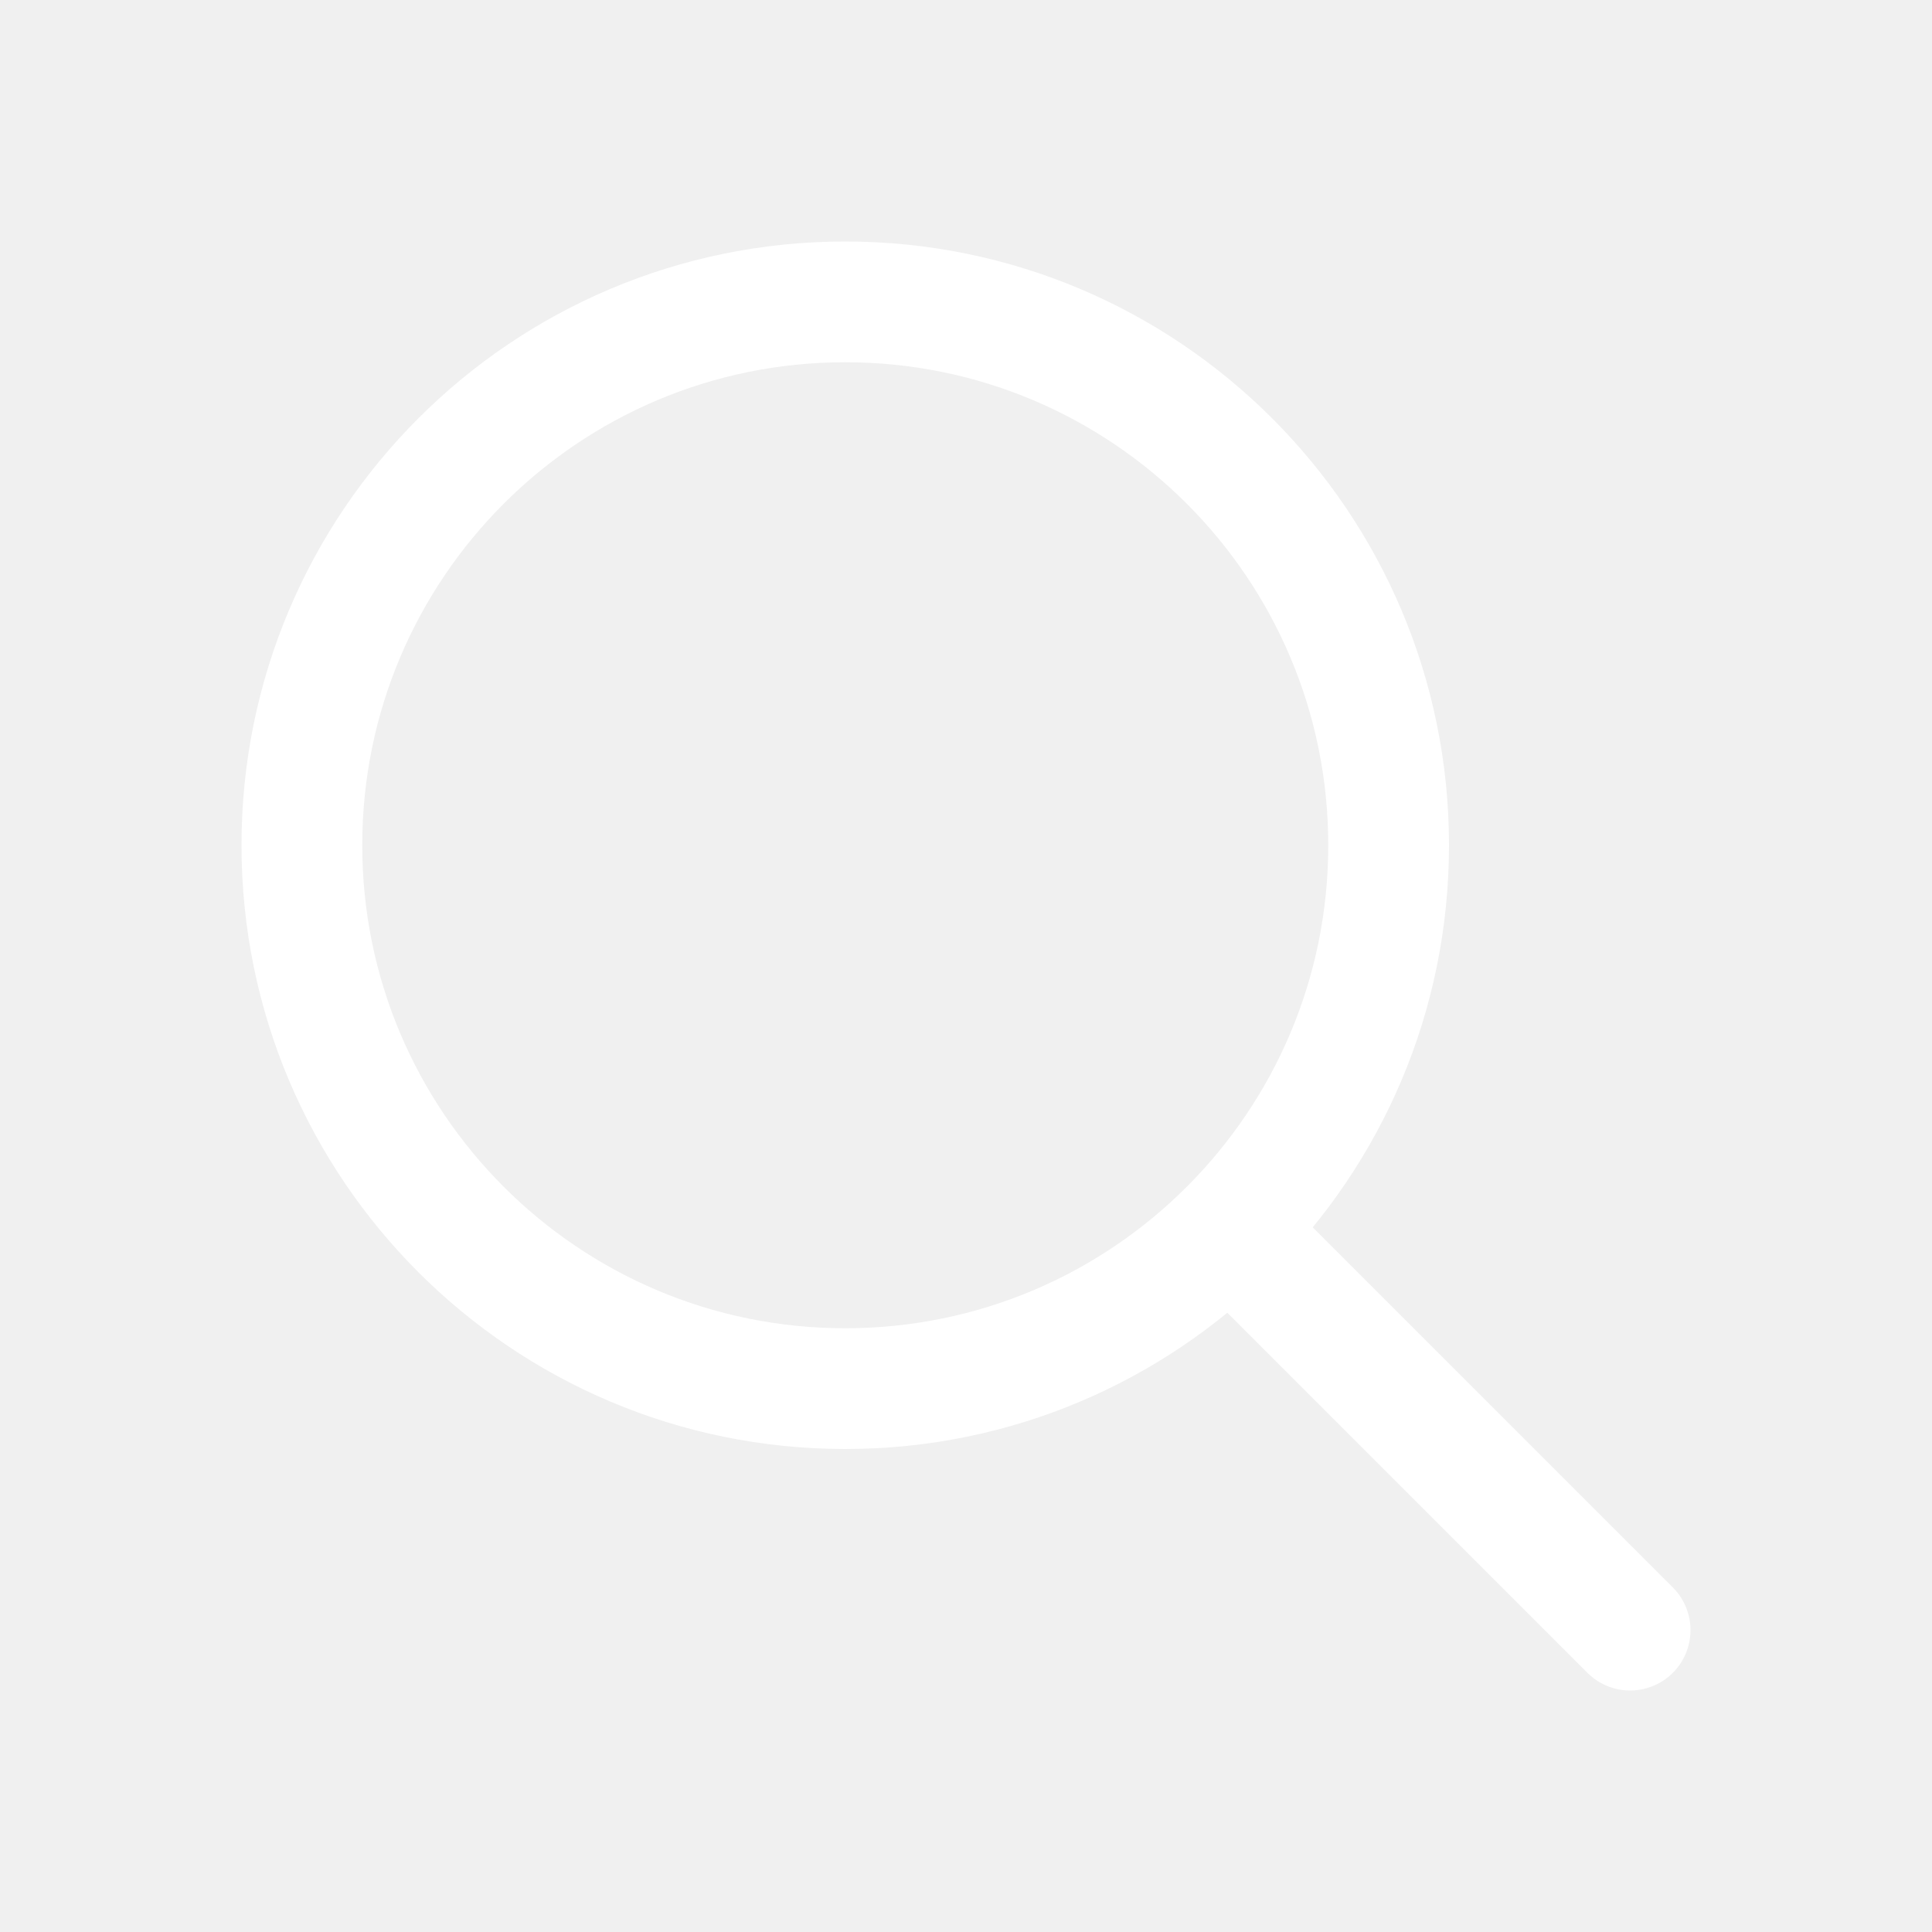
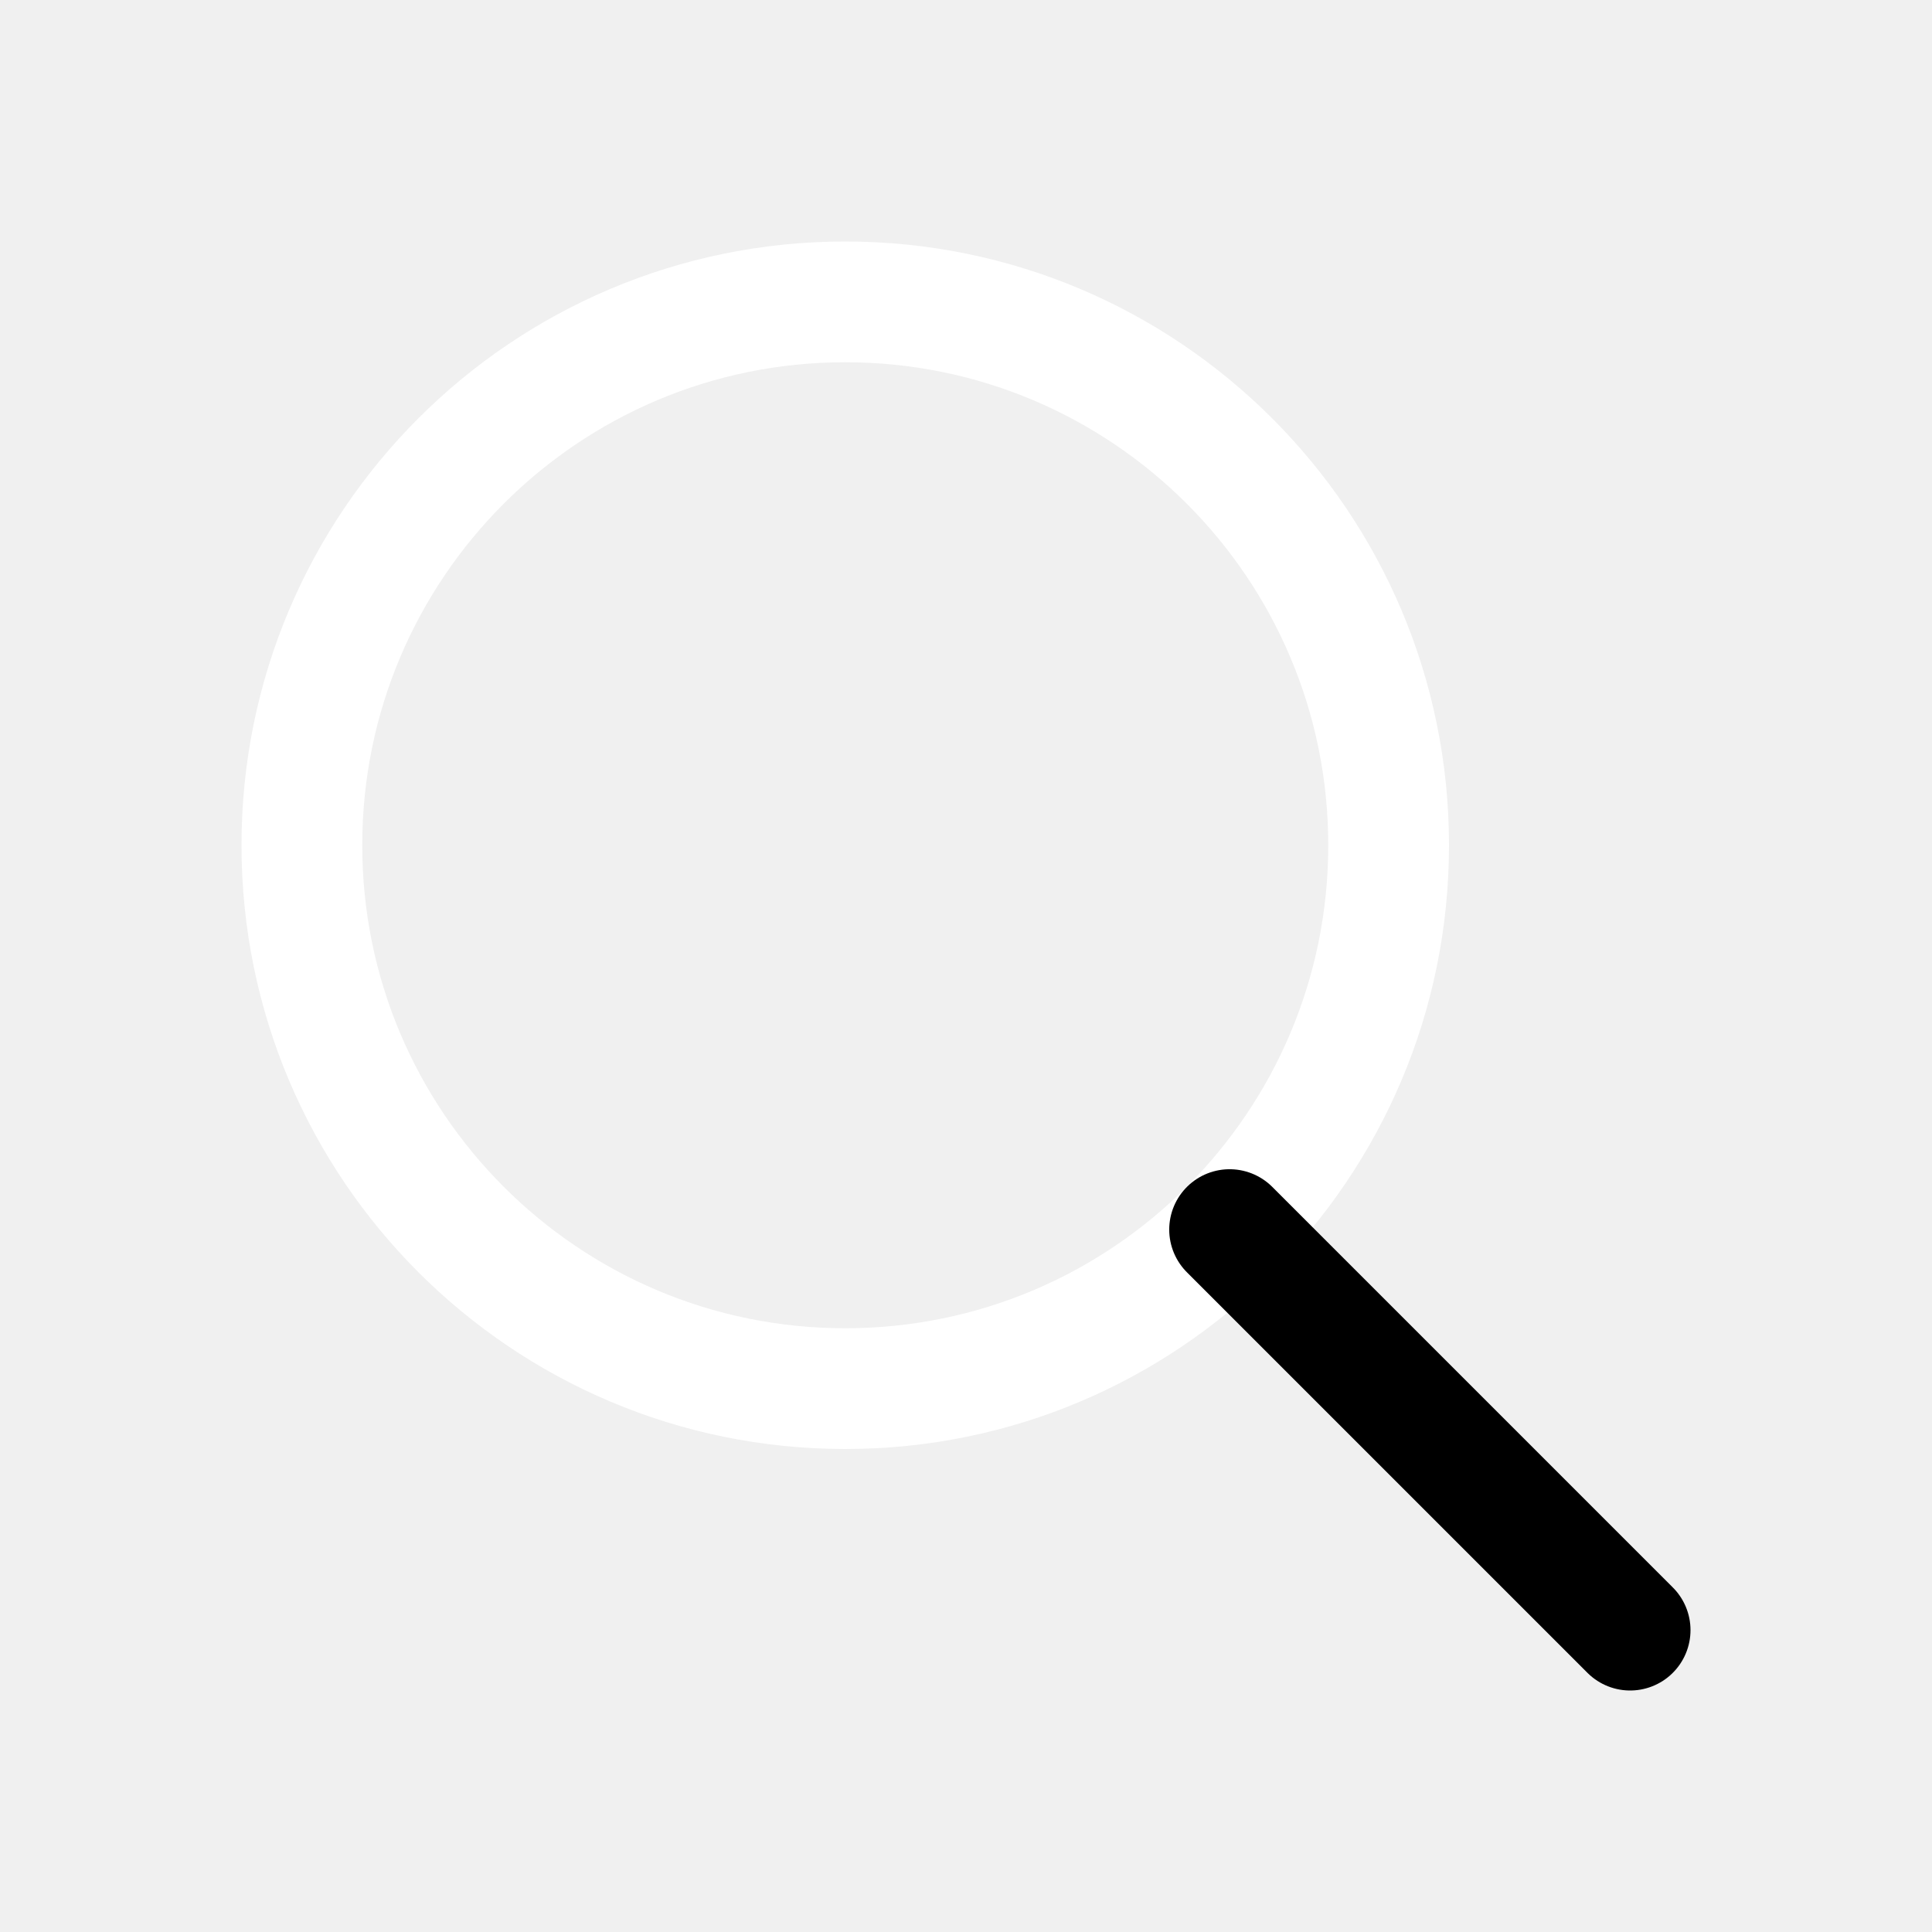
<svg xmlns="http://www.w3.org/2000/svg" width="64px" height="64px" viewBox="0 0 32 32" enable-background="new 0 0 32 32" id="Editable-line" version="1.1" xml:space="preserve" fill="#000000">
  <g id="SVGRepo_bgCarrier" stroke-width="0" />
  <g id="SVGRepo_tracerCarrier" stroke-linecap="round" stroke-linejoin="round" />
  <g id="SVGRepo_iconCarrier">
    <circle cx="14" cy="14" fill="none" id="XMLID_42_" r="9" stroke="#fff" stroke-linecap="round" stroke-linejoin="round" stroke-miterlimit="10" stroke-width="2" />
-     <line fill="none" id="XMLID_44_" stroke="#fff" stroke-linecap="round" stroke-linejoin="round" stroke-miterlimit="10" stroke-width="2" x1="27" x2="20.366" y1="27" y2="20.366" />
+     <line fill="none" id="XMLID_44_" stroke="currentColor" stroke-linecap="round" stroke-linejoin="round" stroke-miterlimit="10" stroke-width="2" x1="27" x2="20.366" y1="27" y2="20.366" />
  </g>
</svg>
